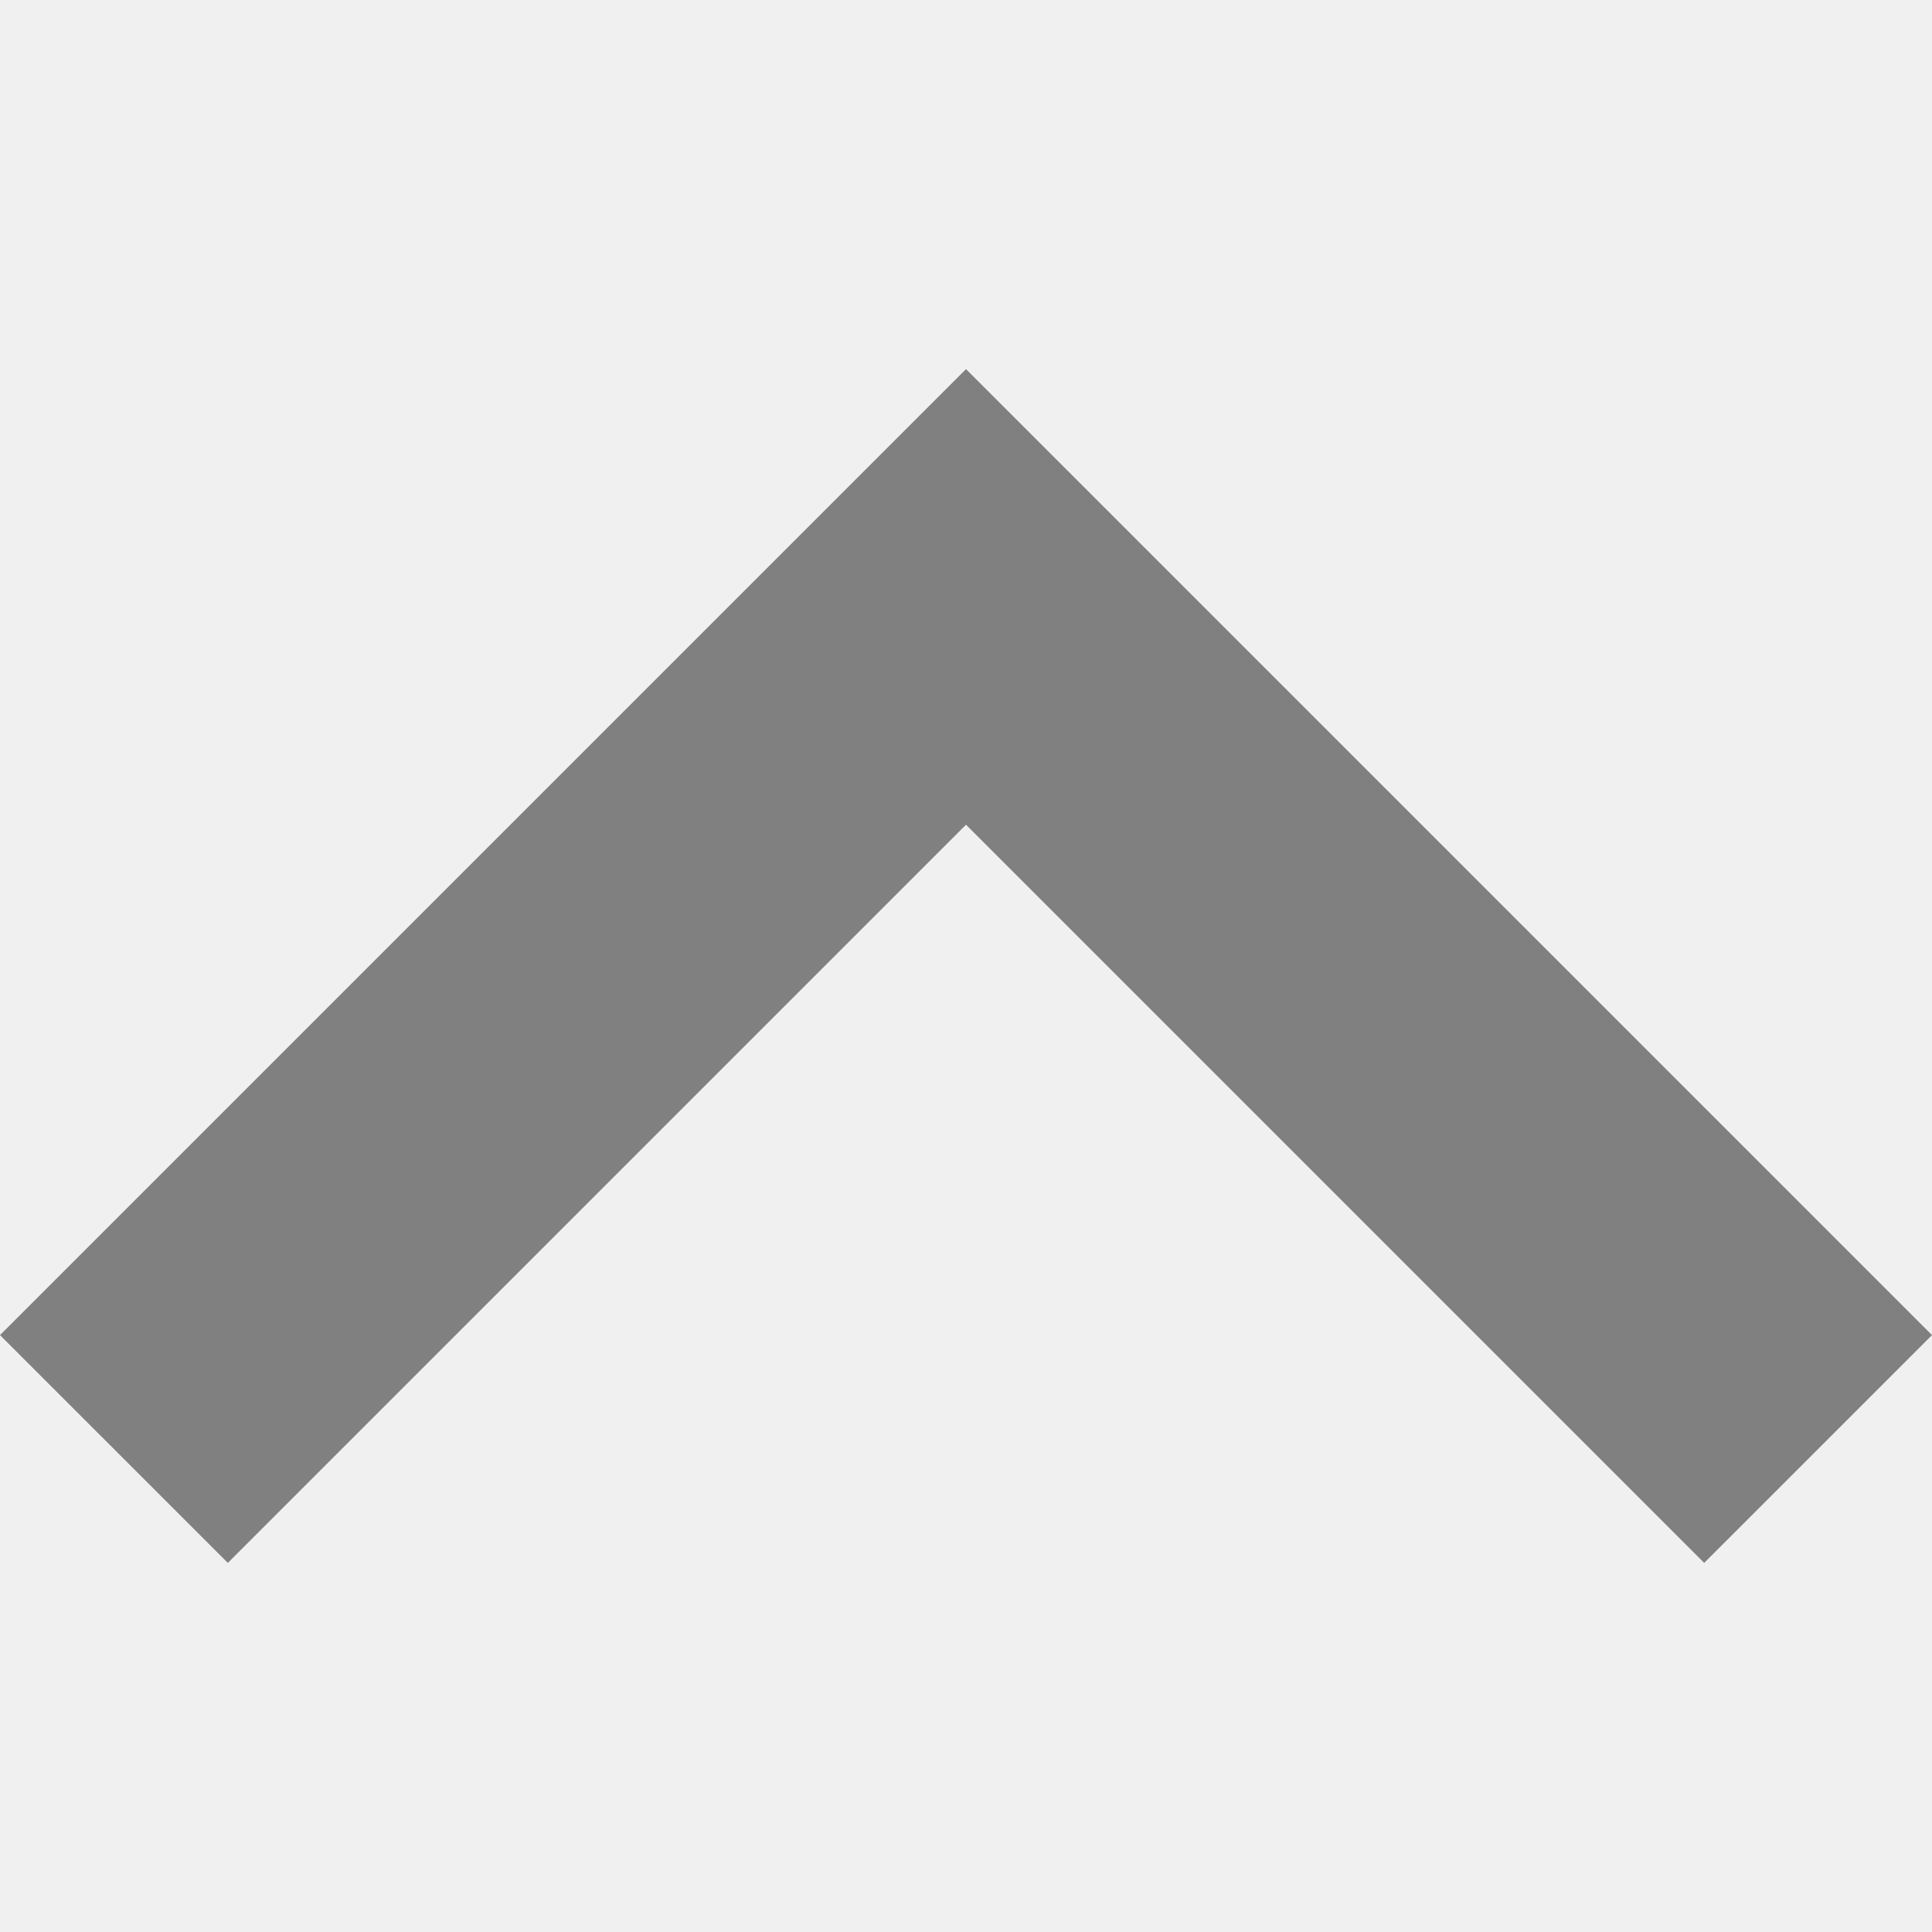
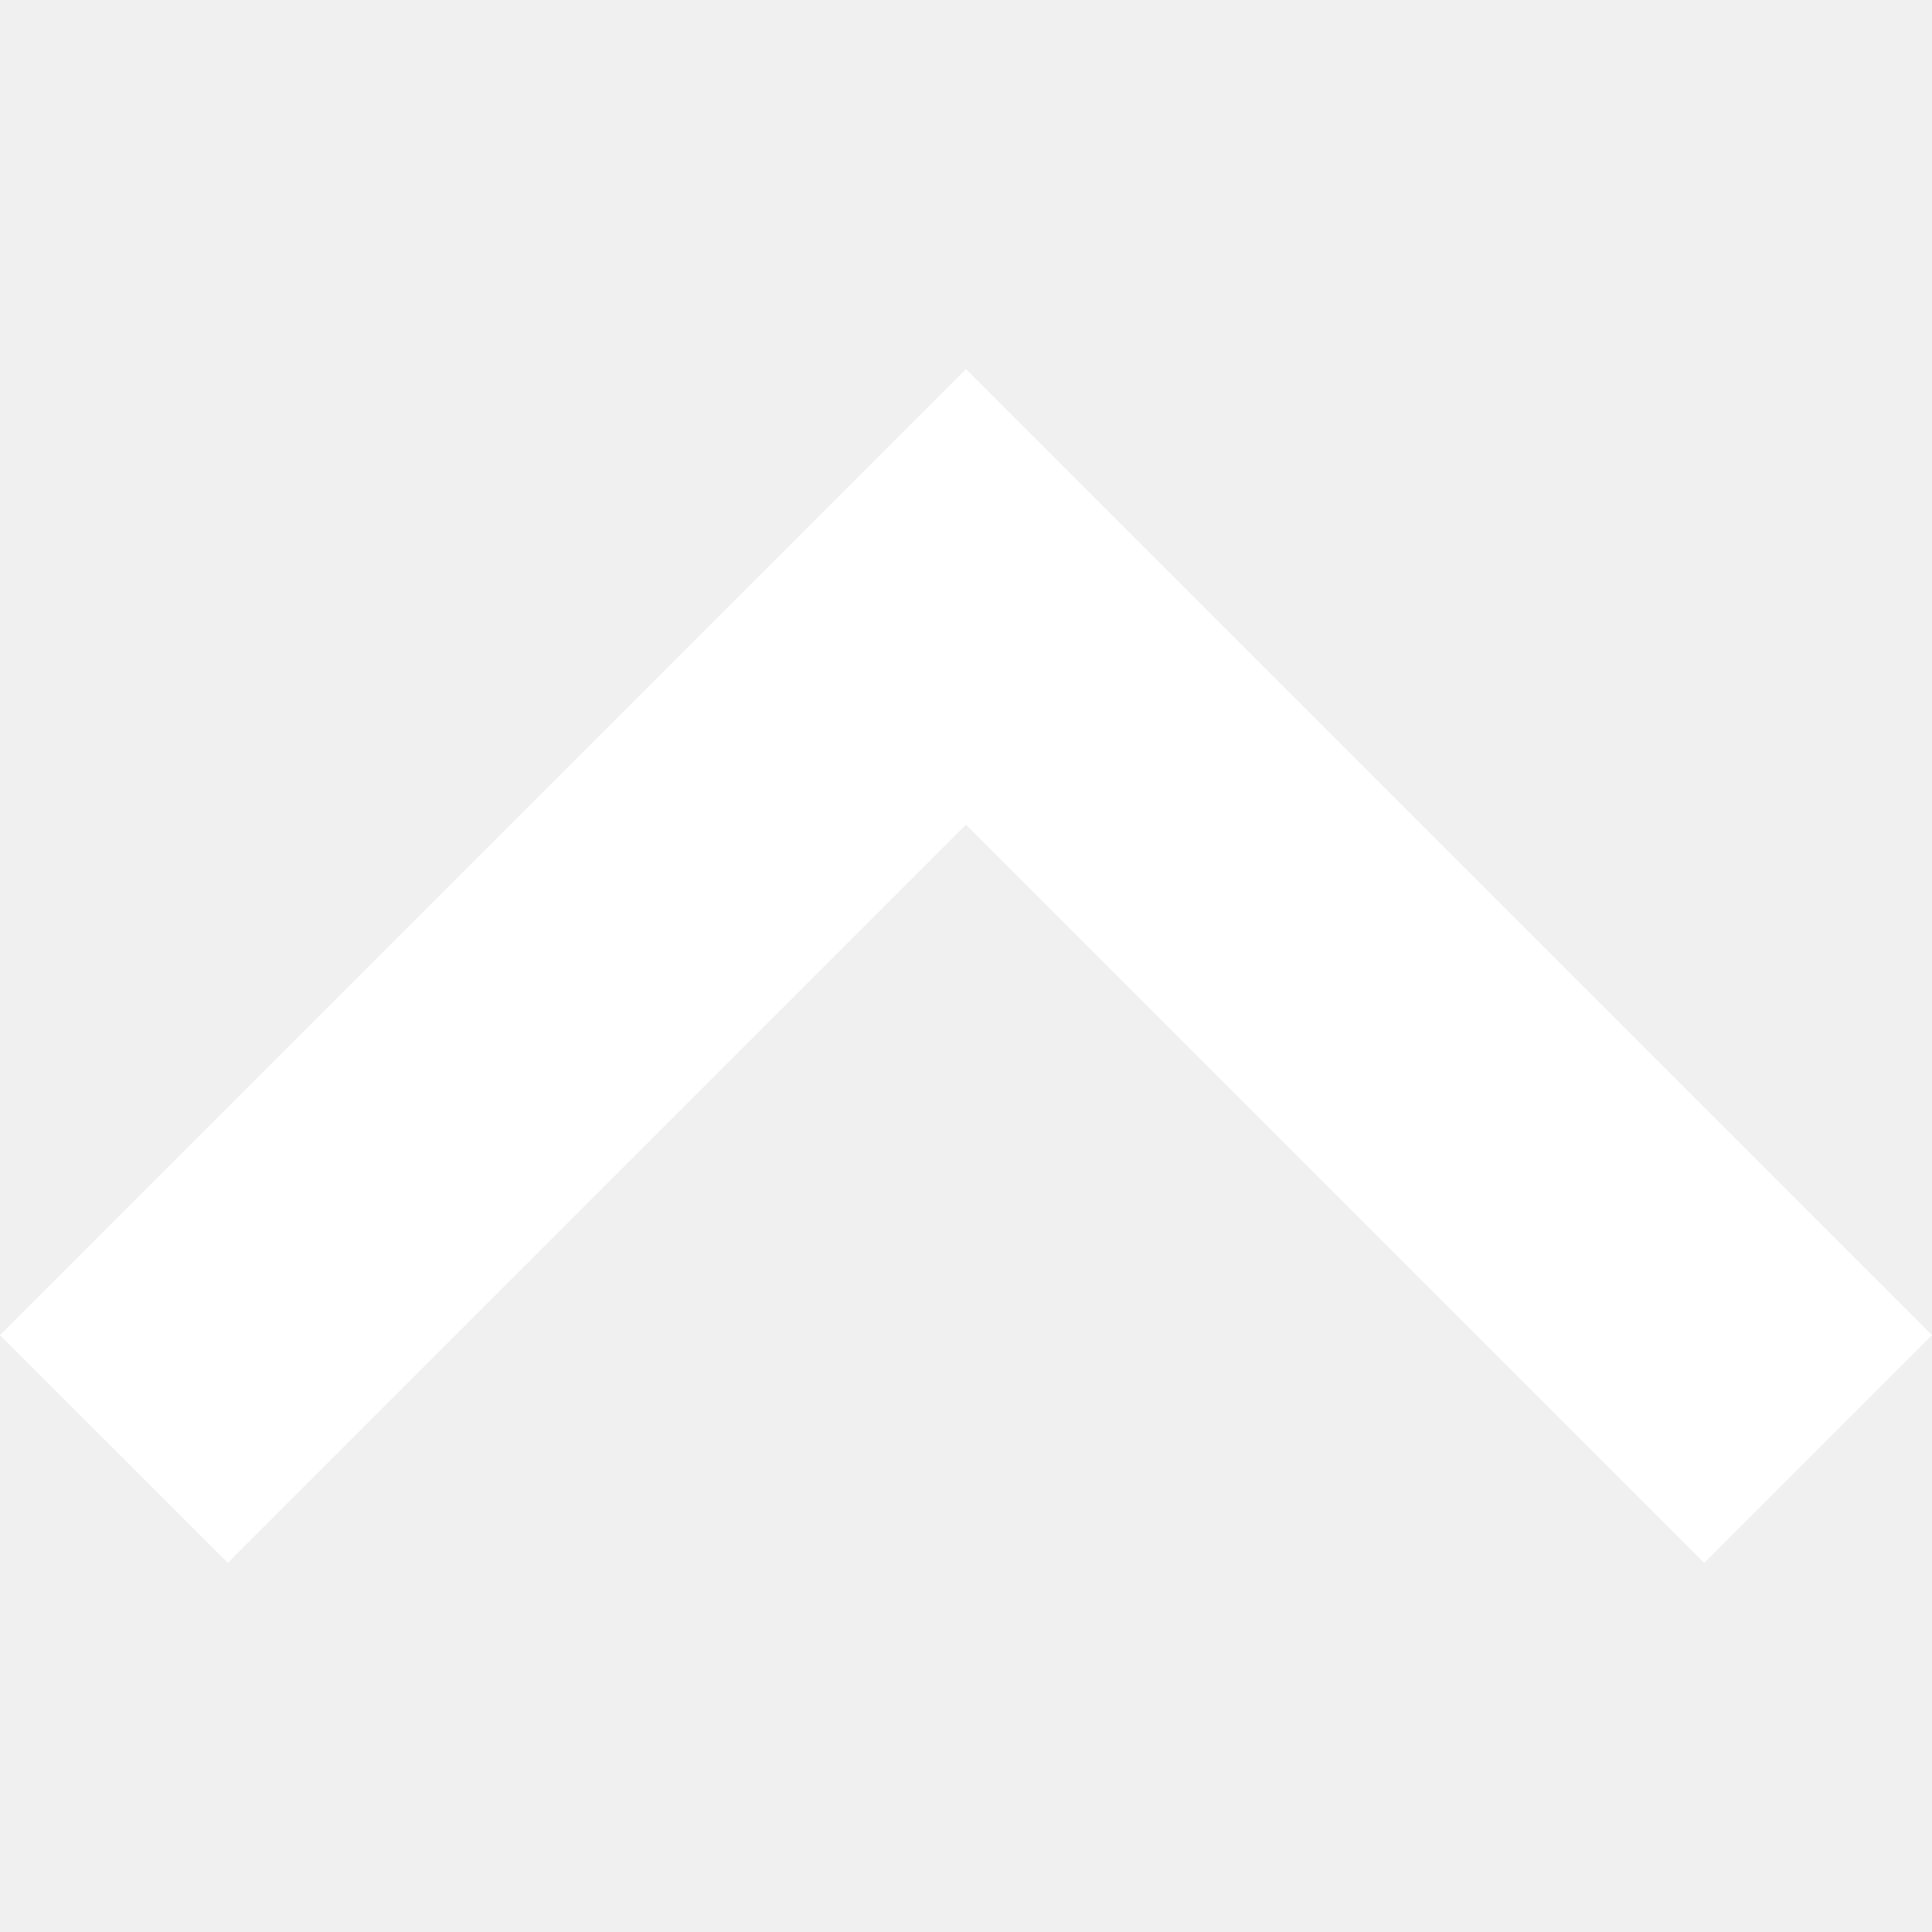
<svg xmlns="http://www.w3.org/2000/svg" version="1.1" id="Capa_1" x="0px" y="0px" viewBox="0 0 256 256" style="enable-background:new 0 0 256 256;" xml:space="preserve" width="512px" height="512px" class="">
  <g>
    <g>
      <g>
-         <polygon points="128,48.907 0,176.907 30.187,207.093 128,109.28 225.813,207.093 256,176.907   " data-original="#000000" class="active-path" data-old_color="#000000" fill="#808080" />
+         <polygon points="128,48.907 0,176.907 30.187,207.093 128,109.28 225.813,207.093 256,176.907   " data-original="#000000" class="active-path" data-old_color="#000000" fill="#FFF" />
      </g>
    </g>
  </g>
</svg>
